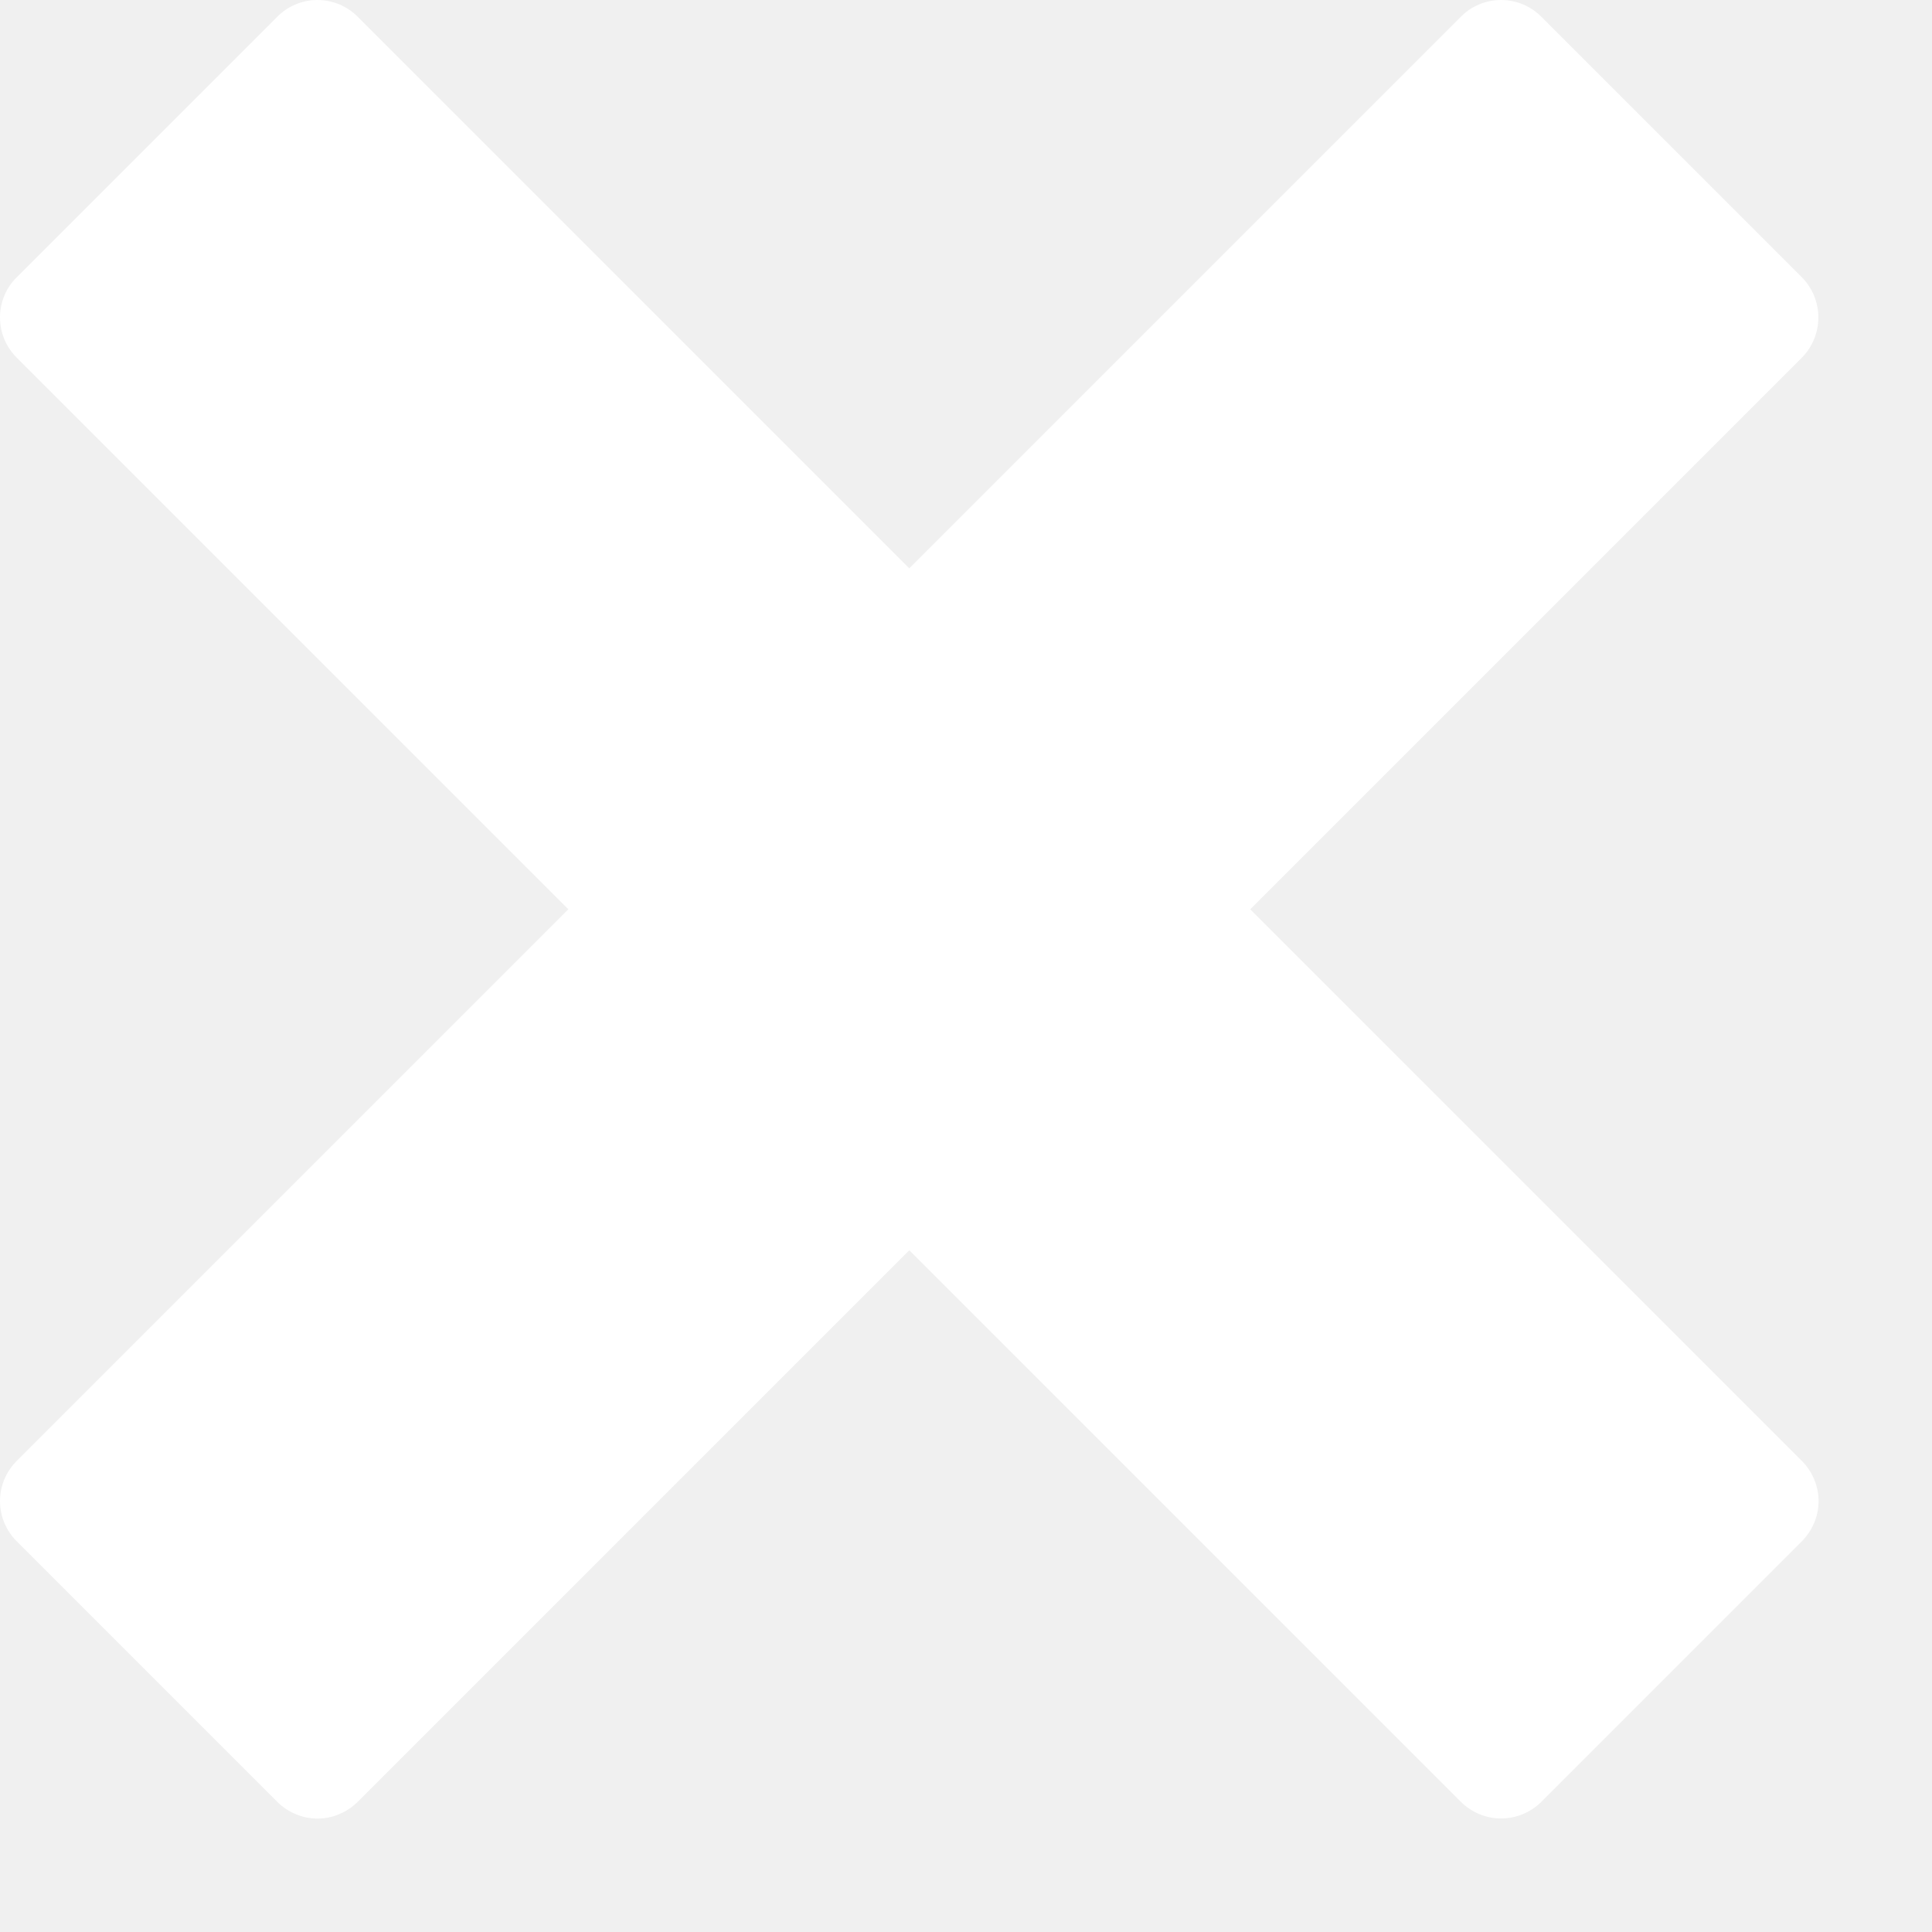
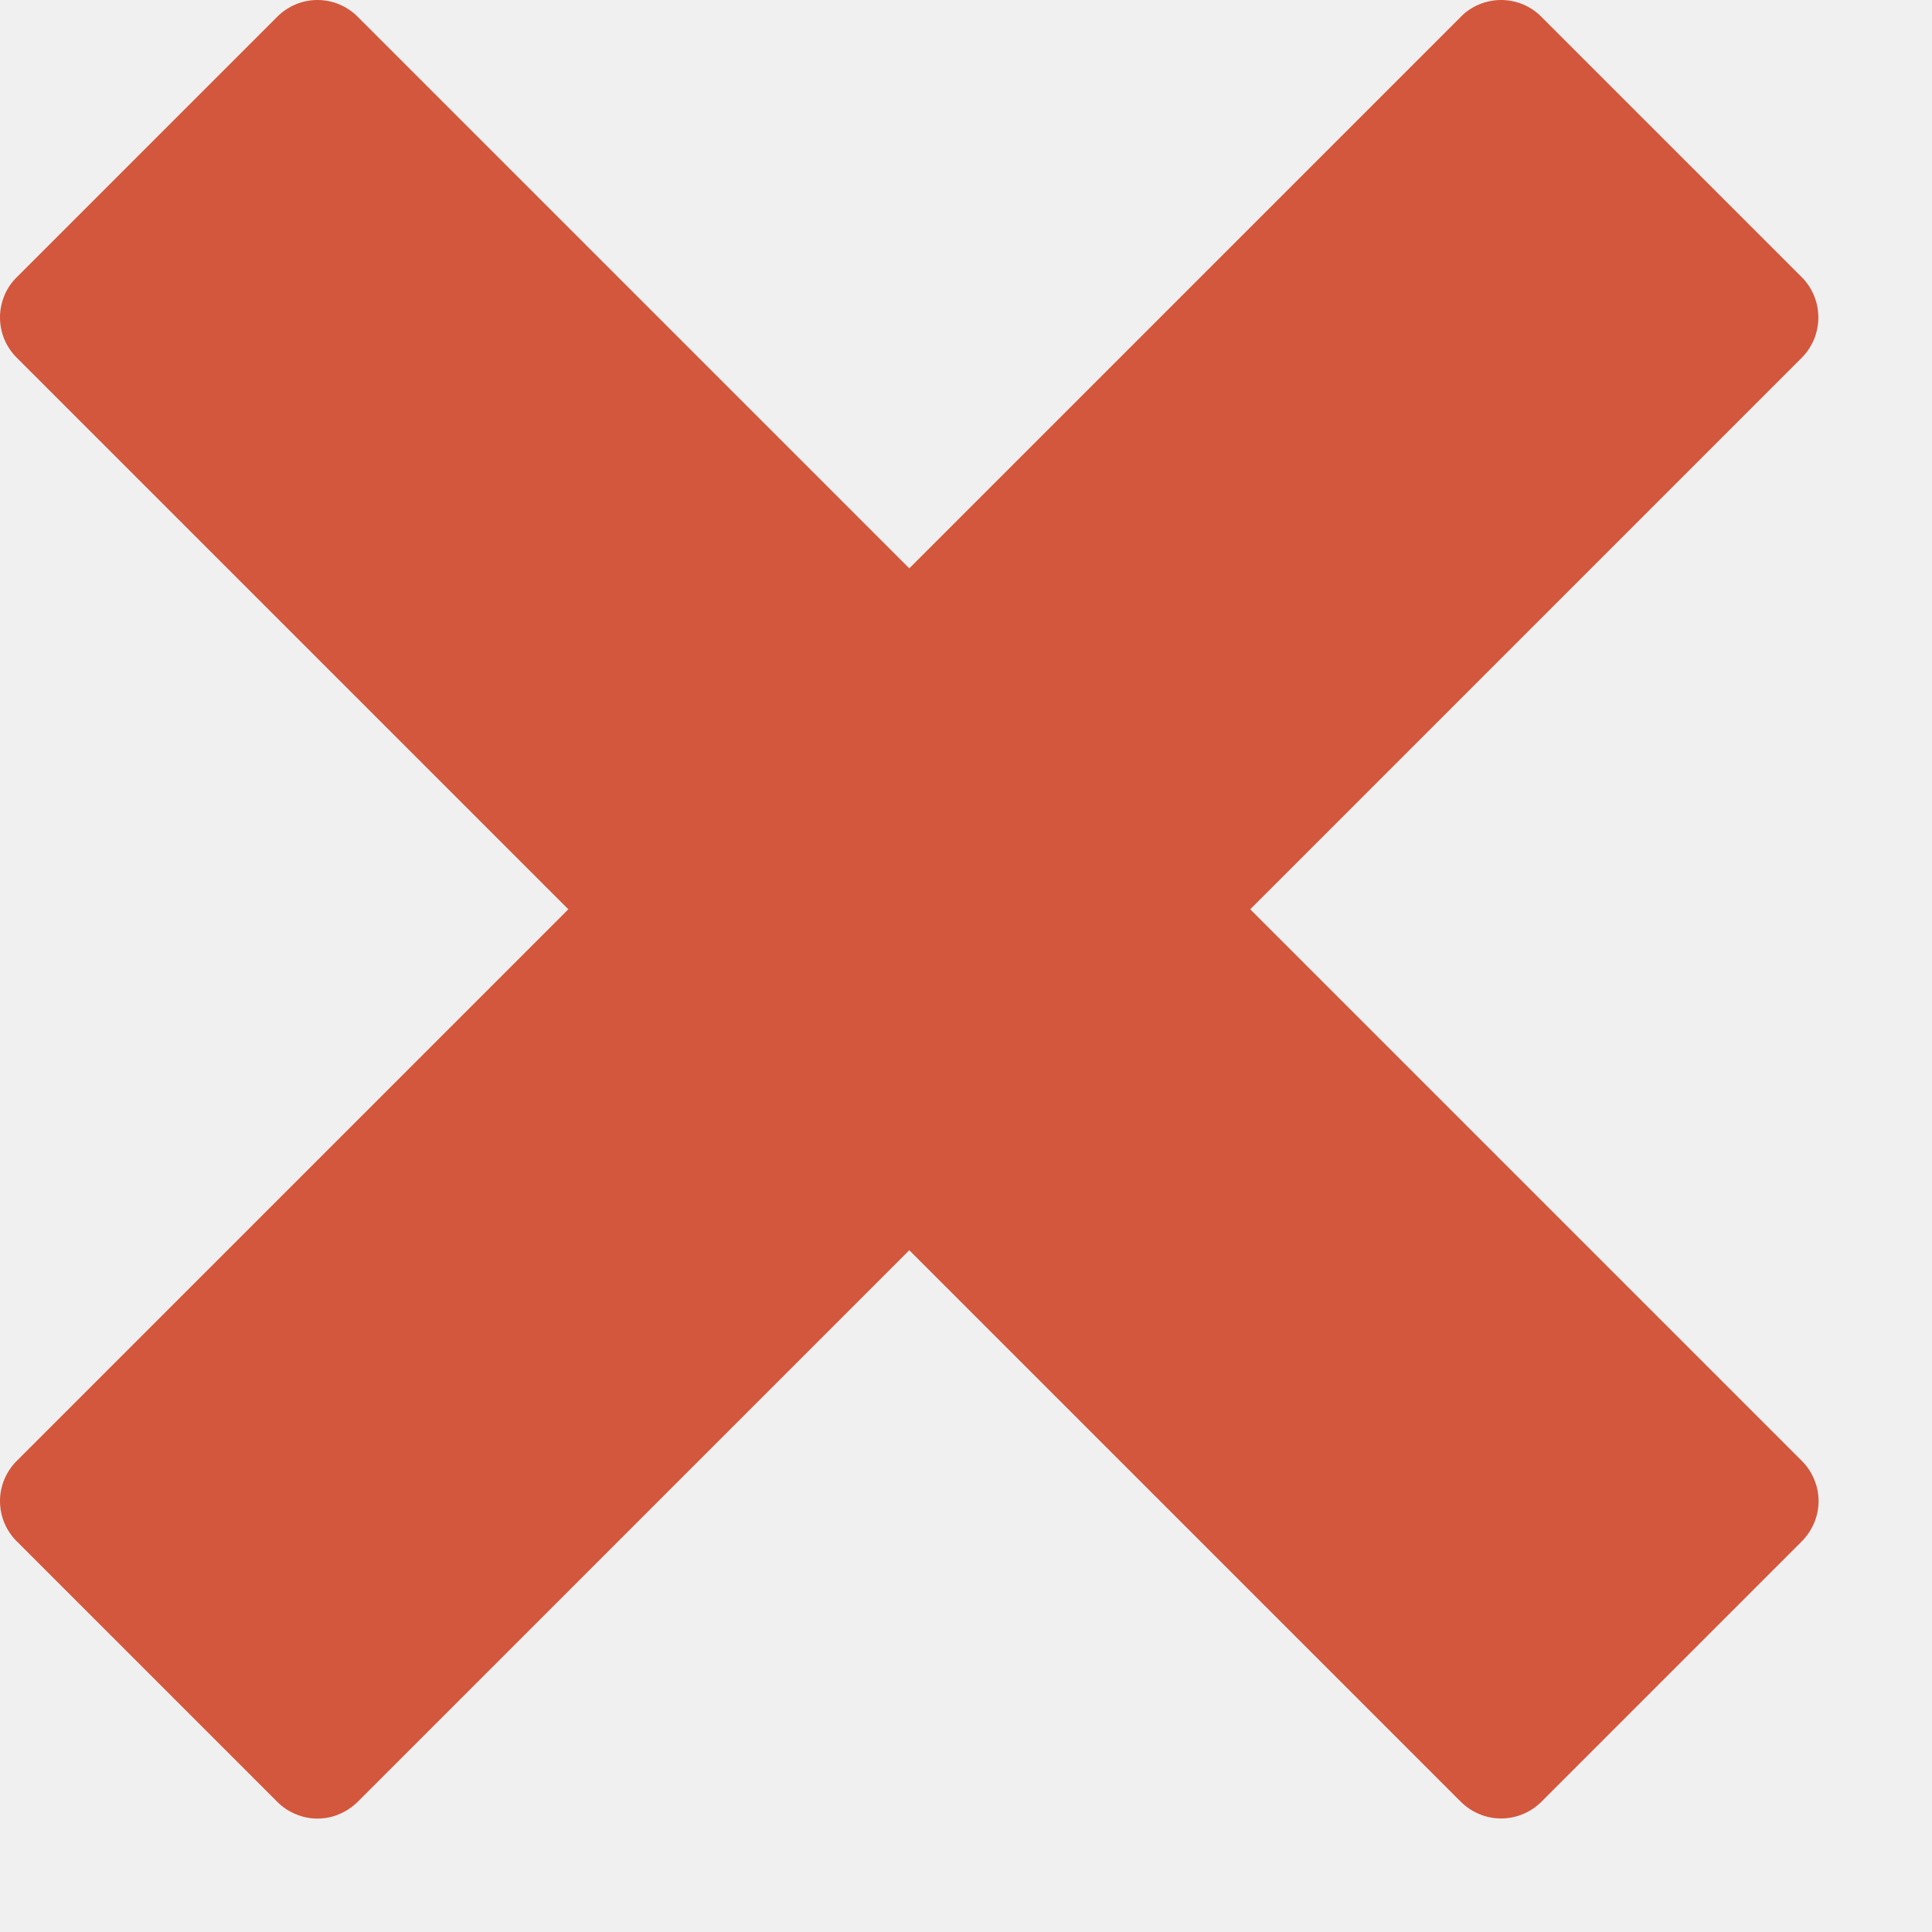
<svg xmlns="http://www.w3.org/2000/svg" width="17" height="17" viewBox="0 0 17 17" fill="none">
-   <path d="M15.855 12.855L11.001 8.001L15.855 3.147C15.948 3.053 16 2.926 16 2.793C16 2.661 15.948 2.534 15.855 2.44L13.562 0.147C13.515 0.1 13.46 0.063 13.4 0.038C13.339 0.013 13.274 0 13.208 0C13.143 0 13.078 0.013 13.017 0.038C12.956 0.063 12.901 0.1 12.855 0.147L8.001 5.001L3.147 0.147C3.053 0.053 2.926 0 2.793 0C2.661 0 2.534 0.053 2.44 0.147L0.147 2.44C0.1 2.486 0.063 2.541 0.038 2.602C0.013 2.663 0 2.728 0 2.793C0 2.859 0.013 2.924 0.038 2.985C0.063 3.045 0.1 3.1 0.147 3.147L5.001 8.001L0.147 12.855C0.053 12.949 0 13.076 0 13.208C0 13.341 0.053 13.468 0.147 13.562L2.44 15.855C2.486 15.901 2.541 15.938 2.602 15.963C2.663 15.989 2.728 16.002 2.793 16.002C2.859 16.002 2.924 15.989 2.985 15.963C3.045 15.938 3.1 15.901 3.147 15.855L8.001 11.001L12.855 15.855C12.949 15.948 13.076 16.001 13.208 16.001C13.341 16.001 13.468 15.948 13.562 15.855L15.855 13.562C15.901 13.515 15.938 13.46 15.963 13.4C15.989 13.339 16.002 13.274 16.002 13.208C16.002 13.143 15.989 13.078 15.963 13.017C15.938 12.956 15.901 12.901 15.855 12.855V12.855Z" fill="white" />
+   <path d="M15.855 12.855L11.001 8.001L15.855 3.147C15.948 3.053 16 2.926 16 2.793C16 2.661 15.948 2.534 15.855 2.44L13.562 0.147C13.515 0.1 13.46 0.063 13.4 0.038C13.339 0.013 13.274 0 13.208 0C13.143 0 13.078 0.013 13.017 0.038C12.956 0.063 12.901 0.1 12.855 0.147L8.001 5.001L3.147 0.147C3.053 0.053 2.926 0 2.793 0C2.661 0 2.534 0.053 2.44 0.147L0.147 2.44C0.1 2.486 0.063 2.541 0.038 2.602C0.013 2.663 0 2.728 0 2.793C0 2.859 0.013 2.924 0.038 2.985C0.063 3.045 0.1 3.1 0.147 3.147L5.001 8.001L0.147 12.855C0.053 12.949 0 13.076 0 13.208C0 13.341 0.053 13.468 0.147 13.562L2.44 15.855C2.486 15.901 2.541 15.938 2.602 15.963C2.663 15.989 2.728 16.002 2.793 16.002C2.859 16.002 2.924 15.989 2.985 15.963C3.045 15.938 3.1 15.901 3.147 15.855L8.001 11.001L12.855 15.855C12.949 15.948 13.076 16.001 13.208 16.001C13.341 16.001 13.468 15.948 13.562 15.855L15.855 13.562C15.901 13.515 15.938 13.46 15.963 13.4C15.989 13.339 16.002 13.274 16.002 13.208C16.002 13.143 15.989 13.078 15.963 13.017C15.938 12.956 15.901 12.901 15.855 12.855V12.855Z" fill="#D3573C" />
</svg>
